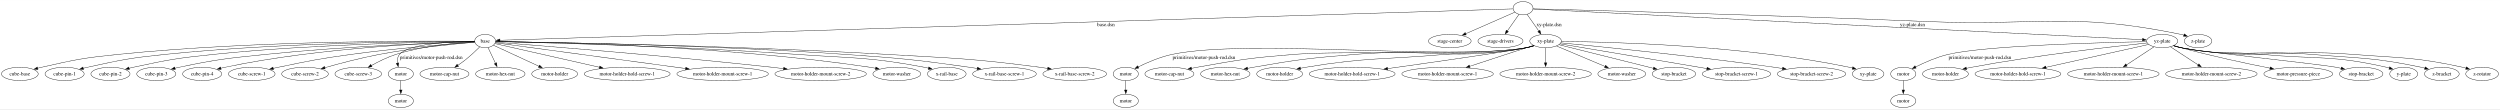
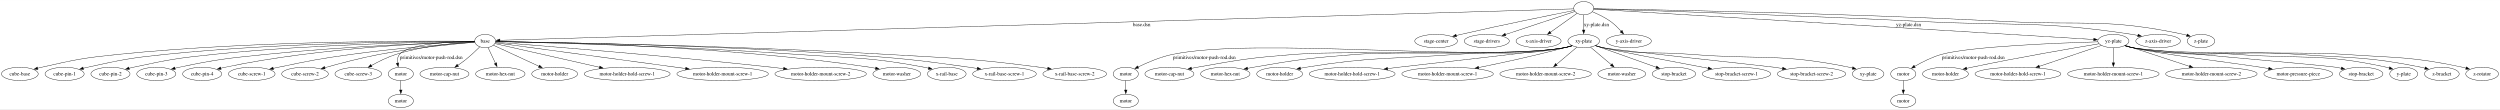
<svg xmlns="http://www.w3.org/2000/svg" width="6759pt" height="295pt" viewBox="0.00 0.00 6758.92 294.60">
  <g id="graph0" class="graph" transform="scale(1 1) rotate(0) translate(4 290.6)">
    <polygon fill="white" stroke="none" points="-4,4 -4,-290.6 6754.92,-290.6 6754.92,4 -4,4" />
    <g id="node1" class="node">
-       <ellipse fill="none" stroke="black" cx="4113.64" cy="-268.6" rx="27" ry="18" />
+       <ellipse fill="none" stroke="black" cx="4277.64" cy="-268.6" rx="27" ry="18" />
    </g>
    <g id="node2" class="node">
      <ellipse fill="none" stroke="black" cx="1307.64" cy="-179.8" rx="28.2" ry="18" />
      <text text-anchor="middle" x="1307.64" y="-175.6" font-family="Times,serif" font-size="14.00">base</text>
    </g>
    <g id="edge1" class="edge">
-       <path fill="none" stroke="black" d="M4086.32,-266.75C3818.69,-258.48 1668.13,-191.95 1347.55,-182.03" />
-       <polygon fill="black" stroke="black" points="1347.72,-178.54 1337.61,-181.73 1347.5,-185.53 1347.72,-178.54" />
-       <text text-anchor="middle" x="2985.88" y="-220" font-family="Times,serif" font-size="14.00">base.dsn</text>
+       <path fill="none" stroke="black" d="M4250.6,-266.81C3975,-258.76 1678.93,-191.65 1347.46,-181.96" />
+       <polygon fill="black" stroke="black" points="1347.69,-178.47 1337.59,-181.68 1347.48,-185.47 1347.69,-178.47" />
+       <text text-anchor="middle" x="3082.57" y="-220" font-family="Times,serif" font-size="14.00">base.dsn</text>
    </g>
    <g id="node23" class="node">
-       <ellipse fill="none" stroke="black" cx="3915.64" cy="-179.8" rx="57.68" ry="18" />
-       <text text-anchor="middle" x="3915.64" y="-175.6" font-family="Times,serif" font-size="14.00">stage-center</text>
+       <ellipse fill="none" stroke="black" cx="3878.64" cy="-179.8" rx="57.68" ry="18" />
+       <text text-anchor="middle" x="3878.64" y="-175.6" font-family="Times,serif" font-size="14.00">stage-center</text>
    </g>
    <g id="edge2" class="edge">
-       <path fill="none" stroke="black" d="M4091.31,-257.81C4059.19,-243.73 3999.32,-217.48 3958.49,-199.58" />
-       <polygon fill="black" stroke="black" points="3959.98,-196.42 3949.42,-195.61 3957.17,-202.83 3959.98,-196.42" />
+       <path fill="none" stroke="black" d="M4251.73,-262.53C4195.72,-251.49 4059.25,-224.14 3945.64,-197.8 3941.42,-196.82 3937.06,-195.78 3932.68,-194.72" />
+       <polygon fill="black" stroke="black" points="3933.84,-191.4 3923.3,-192.4 3932.17,-198.19 3933.84,-191.4" />
    </g>
    <g id="node24" class="node">
-       <ellipse fill="none" stroke="black" cx="4052.64" cy="-179.8" rx="60.91" ry="18" />
-       <text text-anchor="middle" x="4052.64" y="-175.6" font-family="Times,serif" font-size="14.00">stage-drivers</text>
+       <ellipse fill="none" stroke="black" cx="4015.64" cy="-179.8" rx="60.91" ry="18" />
+       <text text-anchor="middle" x="4015.64" y="-175.6" font-family="Times,serif" font-size="14.00">stage-drivers</text>
    </g>
    <g id="edge3" class="edge">
-       <path fill="none" stroke="black" d="M4102.74,-252.08C4093.91,-239.52 4081.28,-221.56 4070.92,-206.81" />
-       <polygon fill="black" stroke="black" points="4073.98,-205.07 4065.36,-198.9 4068.25,-209.1 4073.98,-205.07" />
+       <path fill="none" stroke="black" d="M4253.93,-259.74C4211.65,-245.74 4122.41,-216.17 4065.94,-197.46" />
+       <polygon fill="black" stroke="black" points="4067.14,-194.17 4056.54,-194.35 4064.93,-200.82 4067.14,-194.17" />
    </g>
    <g id="node25" class="node">
-       <ellipse fill="none" stroke="black" cx="4174.64" cy="-179.8" rx="42.68" ry="18" />
-       <text text-anchor="middle" x="4174.64" y="-175.6" font-family="Times,serif" font-size="14.00">xy-plate</text>
+       <ellipse fill="none" stroke="black" cx="4155.64" cy="-179.8" rx="60.91" ry="18" />
+       <text text-anchor="middle" x="4155.64" y="-175.6" font-family="Times,serif" font-size="14.00">x-axis-driver</text>
    </g>
    <g id="edge4" class="edge">
-       <path fill="none" stroke="black" d="M4124.55,-252.08C4133.43,-239.44 4146.16,-221.33 4156.56,-206.53" />
-       <polygon fill="black" stroke="black" points="4159.24,-208.8 4162.13,-198.6 4153.52,-204.77 4159.24,-208.8" />
-       <text text-anchor="middle" x="4184.01" y="-220" font-family="Times,serif" font-size="14.00">xy-plate.dsn</text>
-     </g>
-     <g id="node39" class="node">
-       <ellipse fill="none" stroke="black" cx="5841.64" cy="-179.8" rx="42.13" ry="18" />
-       <text text-anchor="middle" x="5841.64" y="-175.6" font-family="Times,serif" font-size="14.00">yz-plate</text>
+       <path fill="none" stroke="black" d="M4259.64,-254.79C4240.73,-241.34 4210.61,-219.91 4187.64,-203.57" />
+       <polygon fill="black" stroke="black" points="4189.7,-200.74 4179.52,-197.79 4185.64,-206.44 4189.7,-200.74" />
+     </g>
+     <g id="node26" class="node">
+       <ellipse fill="none" stroke="black" cx="4277.64" cy="-179.8" rx="42.68" ry="18" />
+       <text text-anchor="middle" x="4277.64" y="-175.6" font-family="Times,serif" font-size="14.00">xy-plate</text>
    </g>
    <g id="edge5" class="edge">
-       <path fill="none" stroke="black" d="M4140.78,-266.24C4335.72,-256.44 5522.29,-196.84 5788.61,-183.46" />
-       <polygon fill="black" stroke="black" points="5788.55,-186.97 5798.36,-182.97 5788.2,-179.98 5788.55,-186.97" />
-       <text text-anchor="middle" x="5166.43" y="-220" font-family="Times,serif" font-size="14.00">yz-plate.dsn</text>
-     </g>
-     <g id="node51" class="node">
-       <ellipse fill="none" stroke="black" cx="5938.64" cy="-179.8" rx="37.31" ry="18" />
-       <text text-anchor="middle" x="5938.64" y="-175.6" font-family="Times,serif" font-size="14.00">z-plate</text>
+       <path fill="none" stroke="black" d="M4277.64,-250.45C4277.64,-238.76 4277.64,-222.99 4277.64,-209.42" />
+       <polygon fill="black" stroke="black" points="4281.14,-209.72 4277.64,-199.72 4274.14,-209.72 4281.14,-209.72" />
+       <text text-anchor="middle" x="4312.05" y="-220" font-family="Times,serif" font-size="14.00">xy-plate.dsn</text>
+     </g>
+     <g id="node40" class="node">
+       <ellipse fill="none" stroke="black" cx="4399.64" cy="-179.8" rx="60.91" ry="18" />
+       <text text-anchor="middle" x="4399.64" y="-175.6" font-family="Times,serif" font-size="14.00">y-axis-driver</text>
    </g>
    <g id="edge6" class="edge">
-       <path fill="none" stroke="black" d="M4140.64,-266.92C4263.31,-263.78 4780.51,-250.13 5204.64,-232.6 5510.55,-219.96 5592.71,-259.31 5892.64,-197.8 5895.24,-197.27 5897.9,-196.61 5900.55,-195.87" />
-       <polygon fill="black" stroke="black" points="5901.4,-199.27 5909.87,-192.9 5899.28,-192.6 5901.4,-199.27" />
+       <path fill="none" stroke="black" d="M4300.87,-259.03C4315.85,-252.9 4335.31,-243.78 4350.64,-232.6 4360.84,-225.16 4370.69,-215.43 4378.85,-206.41" />
+       <polygon fill="black" stroke="black" points="4381.48,-208.72 4385.41,-198.88 4376.2,-204.12 4381.48,-208.72" />
+     </g>
+     <g id="node41" class="node">
+       <ellipse fill="none" stroke="black" cx="5709.64" cy="-179.8" rx="42.13" ry="18" />
+       <text text-anchor="middle" x="5709.64" y="-175.6" font-family="Times,serif" font-size="14.00">yz-plate</text>
+     </g>
+     <g id="edge7" class="edge">
+       <path fill="none" stroke="black" d="M4304.65,-265.96C4476.91,-255.52 5422.14,-198.23 5656.87,-184" />
+       <polygon fill="black" stroke="black" points="5656.86,-187.51 5666.63,-183.41 5656.44,-180.52 5656.86,-187.51" />
+       <text text-anchor="middle" x="5155.92" y="-220" font-family="Times,serif" font-size="14.00">yz-plate.dsn</text>
+     </g>
+     <g id="node53" class="node">
+       <ellipse fill="none" stroke="black" cx="5830.64" cy="-179.8" rx="60.37" ry="18" />
+       <text text-anchor="middle" x="5830.64" y="-175.6" font-family="Times,serif" font-size="14.00">z-axis-driver</text>
+     </g>
+     <g id="edge8" class="edge">
+       <path fill="none" stroke="black" d="M4305,-266.79C4415.9,-263.44 4842.77,-250.07 5193.64,-232.6 5445.8,-220.05 5510.99,-235.47 5760.64,-197.8 5765.65,-197.04 5770.82,-196.1 5775.98,-195.05" />
+       <polygon fill="black" stroke="black" points="5776.68,-198.48 5785.71,-192.94 5775.19,-191.64 5776.68,-198.48" />
+     </g>
+     <g id="node54" class="node">
+       <ellipse fill="none" stroke="black" cx="5946.64" cy="-179.8" rx="37.31" ry="18" />
+       <text text-anchor="middle" x="5946.64" y="-175.6" font-family="Times,serif" font-size="14.00">z-plate</text>
+     </g>
+     <g id="edge9" class="edge">
+       <path fill="none" stroke="black" d="M4304.66,-267.19C4430.87,-265.19 4975.04,-255.6 5420.64,-232.6 5633.81,-221.6 5690.87,-242.25 5899.64,-197.8 5902.46,-197.2 5905.34,-196.47 5908.22,-195.65" />
+       <polygon fill="black" stroke="black" points="5909.27,-198.99 5917.73,-192.62 5907.14,-192.32 5909.27,-198.99" />
    </g>
    <g id="node3" class="node">
      <ellipse fill="none" stroke="black" cx="49.64" cy="-91" rx="49.64" ry="18" />
      <text text-anchor="middle" x="49.64" y="-86.8" font-family="Times,serif" font-size="14.00">cube-base</text>
    </g>
-     <g id="edge7" class="edge">
+     <g id="edge10" class="edge">
      <path fill="none" stroke="black" d="M1279.14,-179.16C1160.64,-180.37 695.41,-182.25 315.64,-143.8 222.82,-134.4 199.61,-129.68 108.64,-109 105.05,-108.18 101.36,-107.28 97.66,-106.33" />
      <polygon fill="black" stroke="black" points="98.64,-102.96 88.07,-103.74 96.82,-109.72 98.64,-102.96" />
    </g>
    <g id="node4" class="node">
      <ellipse fill="none" stroke="black" cx="170.64" cy="-91" rx="52.87" ry="18" />
      <text text-anchor="middle" x="170.64" y="-86.8" font-family="Times,serif" font-size="14.00">cube-pin-1</text>
    </g>
-     <g id="edge8" class="edge">
+     <g id="edge11" class="edge">
      <path fill="none" stroke="black" d="M1279.18,-178.93C1170.32,-179.13 770.07,-177.42 442.64,-143.8 348.53,-134.14 325.05,-129.27 232.64,-109 228.82,-108.16 224.88,-107.23 220.93,-106.26" />
      <polygon fill="black" stroke="black" points="221.87,-102.89 211.31,-103.78 220.13,-109.66 221.87,-102.89" />
    </g>
    <g id="node5" class="node">
      <ellipse fill="none" stroke="black" cx="294.64" cy="-91" rx="52.87" ry="18" />
      <text text-anchor="middle" x="294.64" y="-86.8" font-family="Times,serif" font-size="14.00">cube-pin-2</text>
    </g>
-     <g id="edge9" class="edge">
+     <g id="edge12" class="edge">
      <path fill="none" stroke="black" d="M1279.22,-178.58C1181.07,-177.59 847.42,-172.19 573.64,-143.8 476.48,-133.72 452.1,-129.68 356.64,-109 352.82,-108.17 348.88,-107.25 344.92,-106.28" />
      <polygon fill="black" stroke="black" points="345.86,-102.91 335.31,-103.81 344.12,-109.69 345.86,-102.91" />
    </g>
    <g id="node6" class="node">
      <ellipse fill="none" stroke="black" cx="418.64" cy="-91" rx="52.87" ry="18" />
      <text text-anchor="middle" x="418.64" y="-86.8" font-family="Times,serif" font-size="14.00">cube-pin-3</text>
    </g>
-     <g id="edge10" class="edge">
+     <g id="edge13" class="edge">
      <path fill="none" stroke="black" d="M1279.18,-178.02C1193.58,-175.46 931.09,-166.24 714.64,-143.8 610.06,-132.96 583.53,-130.67 480.64,-109 476.81,-108.19 472.87,-107.29 468.91,-106.33" />
      <polygon fill="black" stroke="black" points="469.85,-102.95 459.29,-103.88 468.12,-109.74 469.85,-102.95" />
    </g>
    <g id="node7" class="node">
      <ellipse fill="none" stroke="black" cx="542.64" cy="-91" rx="52.87" ry="18" />
      <text text-anchor="middle" x="542.64" y="-86.8" font-family="Times,serif" font-size="14.00">cube-pin-4</text>
    </g>
-     <g id="edge11" class="edge">
+     <g id="edge14" class="edge">
      <path fill="none" stroke="black" d="M1279.17,-178.2C1183.13,-175.7 862.64,-163.52 604.64,-109 600.81,-108.19 596.87,-107.28 592.91,-106.32" />
      <polygon fill="black" stroke="black" points="593.85,-102.95 583.29,-103.87 592.12,-109.73 593.85,-102.95" />
    </g>
    <g id="node8" class="node">
      <ellipse fill="none" stroke="black" cx="676.64" cy="-91" rx="63.05" ry="18" />
      <text text-anchor="middle" x="676.64" y="-86.8" font-family="Times,serif" font-size="14.00">cube-screw-1</text>
    </g>
-     <g id="edge12" class="edge">
+     <g id="edge15" class="edge">
      <path fill="none" stroke="black" d="M1279.39,-176.83C1218.32,-172.4 1069.51,-160.7 945.64,-143.8 857.55,-131.78 835.72,-126.96 748.64,-109 744.04,-108.05 739.29,-107.03 734.52,-105.97" />
      <polygon fill="black" stroke="black" points="735.42,-102.58 724.89,-103.79 733.87,-109.41 735.42,-102.58" />
    </g>
    <g id="node9" class="node">
      <ellipse fill="none" stroke="black" cx="820.64" cy="-91" rx="63.05" ry="18" />
      <text text-anchor="middle" x="820.64" y="-86.8" font-family="Times,serif" font-size="14.00">cube-screw-2</text>
    </g>
-     <g id="edge13" class="edge">
+     <g id="edge16" class="edge">
      <path fill="none" stroke="black" d="M1279.44,-176.58C1227.93,-172.25 1115.27,-161.52 1021.64,-143.8 970.99,-134.22 914.18,-119.17 873.92,-107.76" />
      <polygon fill="black" stroke="black" points="875.05,-104.44 864.47,-105.06 873.13,-111.17 875.05,-104.44" />
    </g>
    <g id="node10" class="node">
      <ellipse fill="none" stroke="black" cx="964.64" cy="-91" rx="63.05" ry="18" />
      <text text-anchor="middle" x="964.64" y="-86.8" font-family="Times,serif" font-size="14.00">cube-screw-3</text>
    </g>
-     <g id="edge14" class="edge">
+     <g id="edge17" class="edge">
      <path fill="none" stroke="black" d="M1279.14,-177.65C1233.35,-175.15 1141,-167.38 1066.64,-143.8 1043.37,-136.42 1018.93,-124.19 999.81,-113.46" />
      <polygon fill="black" stroke="black" points="1001.79,-110.56 991.37,-108.61 998.3,-116.63 1001.79,-110.56" />
    </g>
    <g id="node11" class="node">
      <ellipse fill="none" stroke="black" cx="1079.64" cy="-91" rx="34.1" ry="18" />
      <text text-anchor="middle" x="1079.64" y="-86.8" font-family="Times,serif" font-size="14.00">motor</text>
    </g>
-     <g id="edge15" class="edge">
+     <g id="edge18" class="edge">
      <path fill="none" stroke="black" d="M1279.31,-178.91C1223.4,-178.45 1102.06,-173.92 1076.15,-143.8 1070.58,-137.32 1069.61,-128.52 1070.61,-120.02" />
      <polygon fill="black" stroke="black" points="1074.01,-120.85 1072.62,-110.34 1067.16,-119.42 1074.01,-120.85" />
      <text text-anchor="middle" x="1161.9" y="-131.2" font-family="Times,serif" font-size="14.00">primitives/motor-push-rod.dsn</text>
    </g>
    <g id="node12" class="node">
      <ellipse fill="none" stroke="black" cx="1197.64" cy="-91" rx="66.28" ry="18" />
      <text text-anchor="middle" x="1197.64" y="-86.8" font-family="Times,serif" font-size="14.00">motor-cap-nut</text>
    </g>
-     <g id="edge16" class="edge">
+     <g id="edge19" class="edge">
      <path fill="none" stroke="black" d="M1293.05,-164C1282.09,-153.22 1266.49,-138.54 1251.64,-127 1245.97,-122.59 1239.74,-118.19 1233.59,-114.07" />
      <polygon fill="black" stroke="black" points="1235.64,-111.22 1225.35,-108.69 1231.81,-117.09 1235.64,-111.22" />
    </g>
    <g id="node13" class="node">
      <ellipse fill="none" stroke="black" cx="1348.64" cy="-91" rx="66.82" ry="18" />
      <text text-anchor="middle" x="1348.64" y="-86.8" font-family="Times,serif" font-size="14.00">motor-hex-nut</text>
    </g>
-     <g id="edge17" class="edge">
+     <g id="edge20" class="edge">
      <path fill="none" stroke="black" d="M1315.55,-162.06C1321.26,-149.97 1329.1,-133.37 1335.71,-119.37" />
      <polygon fill="black" stroke="black" points="1338.73,-121.18 1339.83,-110.65 1332.4,-118.19 1338.73,-121.18" />
    </g>
    <g id="node14" class="node">
      <ellipse fill="none" stroke="black" cx="1495.64" cy="-91" rx="61.99" ry="18" />
      <text text-anchor="middle" x="1495.64" y="-86.8" font-family="Times,serif" font-size="14.00">motor-holder</text>
    </g>
-     <g id="edge18" class="edge">
+     <g id="edge21" class="edge">
      <path fill="none" stroke="black" d="M1329.95,-168.5C1360.26,-154.5 1415.08,-129.2 1453.32,-111.54" />
      <polygon fill="black" stroke="black" points="1454.65,-114.78 1462.26,-107.41 1451.72,-108.42 1454.65,-114.78" />
    </g>
    <g id="node15" class="node">
      <ellipse fill="none" stroke="black" cx="1691.64" cy="-91" rx="116.15" ry="18" />
      <text text-anchor="middle" x="1691.64" y="-86.8" font-family="Times,serif" font-size="14.00">motor-holder-hold-screw-1</text>
    </g>
-     <g id="edge19" class="edge">
+     <g id="edge22" class="edge">
      <path fill="none" stroke="black" d="M1334.03,-172.83C1391.58,-159.83 1530.12,-128.51 1616.89,-108.9" />
      <polygon fill="black" stroke="black" points="1617.54,-112.34 1626.52,-106.72 1615.99,-105.51 1617.54,-112.34" />
    </g>
    <g id="node16" class="node">
      <ellipse fill="none" stroke="black" cx="1949.64" cy="-91" rx="123.67" ry="18" />
      <text text-anchor="middle" x="1949.64" y="-86.8" font-family="Times,serif" font-size="14.00">motor-holder-mount-screw-1</text>
    </g>
-     <g id="edge20" class="edge">
+     <g id="edge23" class="edge">
      <path fill="none" stroke="black" d="M1335.23,-175.07C1423.15,-163.18 1699.79,-125.78 1850.09,-105.46" />
      <polygon fill="black" stroke="black" points="1850.19,-108.98 1859.63,-104.17 1849.25,-102.04 1850.19,-108.98" />
    </g>
    <g id="node17" class="node">
      <ellipse fill="none" stroke="black" cx="2214.64" cy="-91" rx="123.67" ry="18" />
      <text text-anchor="middle" x="2214.64" y="-86.8" font-family="Times,serif" font-size="14.00">motor-holder-mount-screw-2</text>
    </g>
-     <g id="edge21" class="edge">
+     <g id="edge24" class="edge">
      <path fill="none" stroke="black" d="M1335.83,-176.65C1437,-168.87 1791.23,-140.88 2082.64,-109 2093.04,-107.86 2103.89,-106.6 2114.7,-105.28" />
      <polygon fill="black" stroke="black" points="2114.94,-108.78 2124.44,-104.08 2114.09,-101.83 2114.94,-108.78" />
    </g>
    <g id="node18" class="node">
      <ellipse fill="none" stroke="black" cx="2420.64" cy="-91" rx="64.67" ry="18" />
      <text text-anchor="middle" x="2420.64" y="-86.8" font-family="Times,serif" font-size="14.00">motor-washer</text>
    </g>
-     <g id="edge22" class="edge">
+     <g id="edge25" class="edge">
      <path fill="none" stroke="black" d="M1335.95,-178.58C1457.79,-177.27 1949.4,-168.38 2347.64,-109 2352.84,-108.23 2358.21,-107.27 2363.58,-106.22" />
      <polygon fill="black" stroke="black" points="2363.96,-109.71 2373.03,-104.24 2362.53,-102.86 2363.96,-109.71" />
    </g>
    <g id="node20" class="node">
      <ellipse fill="none" stroke="black" cx="2555.64" cy="-91" rx="52.32" ry="18" />
      <text text-anchor="middle" x="2555.64" y="-86.8" font-family="Times,serif" font-size="14.00">x-rail-base</text>
    </g>
-     <g id="edge23" class="edge">
+     <g id="edge26" class="edge">
      <path fill="none" stroke="black" d="M1336.02,-178.23C1442.83,-175.94 1830.77,-166.49 2149.64,-143.8 2303.36,-132.86 2343.19,-137.52 2494.64,-109 2498.48,-108.28 2502.44,-107.42 2506.4,-106.5" />
      <polygon fill="black" stroke="black" points="2507.16,-109.91 2516.01,-104.08 2505.46,-103.12 2507.16,-109.91" />
    </g>
    <g id="node21" class="node">
      <ellipse fill="none" stroke="black" cx="2711.64" cy="-91" rx="86.1" ry="18" />
      <text text-anchor="middle" x="2711.64" y="-86.8" font-family="Times,serif" font-size="14.00">x-rail-base-screw-1</text>
    </g>
-     <g id="edge24" class="edge">
+     <g id="edge27" class="edge">
      <path fill="none" stroke="black" d="M1335.91,-178.47C1452.43,-176.98 1906.94,-169.72 2279.64,-143.8 2429.85,-133.35 2467.54,-130.01 2616.64,-109 2623.61,-108.02 2630.85,-106.9 2638.08,-105.72" />
      <polygon fill="black" stroke="black" points="2638.63,-109.18 2647.91,-104.07 2637.47,-102.27 2638.63,-109.18" />
    </g>
    <g id="node22" class="node">
      <ellipse fill="none" stroke="black" cx="2901.64" cy="-91" rx="86.1" ry="18" />
      <text text-anchor="middle" x="2901.64" y="-86.8" font-family="Times,serif" font-size="14.00">x-rail-base-screw-2</text>
    </g>
-     <g id="edge25" class="edge">
+     <g id="edge28" class="edge">
      <path fill="none" stroke="black" d="M1336.16,-178.42C1461.17,-176.64 1973.07,-168.19 2392.64,-143.8 2576.98,-133.09 2623.56,-133.02 2806.64,-109 2813.81,-108.06 2821.26,-106.95 2828.7,-105.76" />
      <polygon fill="black" stroke="black" points="2829.15,-109.24 2838.44,-104.15 2828.01,-102.33 2829.15,-109.24" />
    </g>
    <g id="node19" class="node">
      <ellipse fill="none" stroke="black" cx="1079.64" cy="-18" rx="34.1" ry="18" />
      <text text-anchor="middle" x="1079.64" y="-13.8" font-family="Times,serif" font-size="14.00">motor</text>
    </g>
-     <g id="edge26" class="edge">
+     <g id="edge29" class="edge">
      <path fill="none" stroke="black" d="M1079.64,-72.81C1079.64,-65.23 1079.64,-56.1 1079.64,-47.54" />
      <polygon fill="black" stroke="black" points="1083.14,-47.54 1079.64,-37.54 1076.14,-47.54 1083.14,-47.54" />
    </g>
-     <g id="node26" class="node">
+     <g id="node27" class="node">
      <ellipse fill="none" stroke="black" cx="3039.64" cy="-91" rx="34.1" ry="18" />
      <text text-anchor="middle" x="3039.64" y="-86.8" font-family="Times,serif" font-size="14.00">motor</text>
    </g>
-     <g id="edge27" class="edge">
-       <path fill="none" stroke="black" d="M4143.67,-167.02C4136.84,-164.89 4129.57,-162.97 4122.64,-161.8 3912.8,-126.34 3373.51,-187.14 3165.15,-143.8 3132.59,-137.02 3097.78,-121.98 3073.11,-109.84" />
-       <polygon fill="black" stroke="black" points="3074.72,-106.73 3064.21,-105.36 3071.57,-112.98 3074.72,-106.73" />
-       <text text-anchor="middle" x="3250.9" y="-131.2" font-family="Times,serif" font-size="14.00">primitives/motor-push-rod.dsn</text>
-     </g>
-     <g id="node27" class="node">
+     <g id="edge30" class="edge">
+       <path fill="none" stroke="black" d="M4246.67,-167.01C4239.84,-164.88 4232.57,-162.96 4225.64,-161.8 3993.42,-122.78 3396.8,-191.23 3166.15,-143.8 3133,-136.98 3097.52,-121.68 3072.59,-109.47" />
+       <polygon fill="black" stroke="black" points="3074.46,-106.49 3063.95,-105.13 3071.32,-112.75 3074.46,-106.49" />
+       <text text-anchor="middle" x="3251.9" y="-131.2" font-family="Times,serif" font-size="14.00">primitives/motor-push-rod.dsn</text>
+     </g>
+     <g id="node28" class="node">
      <ellipse fill="none" stroke="black" cx="3157.64" cy="-91" rx="66.28" ry="18" />
      <text text-anchor="middle" x="3157.64" y="-86.8" font-family="Times,serif" font-size="14.00">motor-cap-nut</text>
    </g>
-     <g id="edge28" class="edge">
-       <path fill="none" stroke="black" d="M4143.66,-167.07C4136.83,-164.93 4129.57,-163.01 4122.64,-161.8 3985.1,-137.86 3633.8,-155.01 3494.64,-143.8 3377.55,-134.37 3348.26,-129.74 3232.64,-109 3227.49,-108.08 3222.16,-107.04 3216.82,-105.94" />
-       <polygon fill="black" stroke="black" points="3217.91,-102.59 3207.4,-103.94 3216.46,-109.44 3217.91,-102.59" />
-     </g>
-     <g id="node28" class="node">
+     <g id="edge31" class="edge">
+       <path fill="none" stroke="black" d="M4246.67,-167.05C4239.83,-164.91 4232.57,-162.99 4225.64,-161.8 4065.72,-134.3 3657.42,-156.46 3495.64,-143.8 3378.09,-134.6 3348.7,-129.79 3232.64,-109 3227.49,-108.08 3222.16,-107.04 3216.82,-105.94" />
+       <polygon fill="black" stroke="black" points="3217.91,-102.6 3207.4,-103.94 3216.46,-109.44 3217.91,-102.6" />
+     </g>
+     <g id="node29" class="node">
      <ellipse fill="none" stroke="black" cx="3308.64" cy="-91" rx="66.82" ry="18" />
      <text text-anchor="middle" x="3308.64" y="-86.8" font-family="Times,serif" font-size="14.00">motor-hex-nut</text>
    </g>
-     <g id="edge29" class="edge">
-       <path fill="none" stroke="black" d="M4143.65,-167.12C4136.82,-164.98 4129.56,-163.04 4122.64,-161.8 3919.94,-125.46 3864.88,-160.74 3659.64,-143.8 3536.86,-133.66 3506,-130.2 3384.64,-109 3379.42,-108.09 3374.02,-107.06 3368.61,-105.96" />
-       <polygon fill="black" stroke="black" points="3369.55,-102.59 3359.05,-103.96 3368.12,-109.44 3369.55,-102.59" />
-     </g>
-     <g id="node29" class="node">
+     <g id="edge32" class="edge">
+       <path fill="none" stroke="black" d="M4246.66,-167.08C4239.83,-164.95 4232.56,-163.02 4225.64,-161.8 4102.36,-140.13 3787.43,-153.58 3662.64,-143.8 3538.5,-134.07 3507.32,-130.35 3384.64,-109 3379.42,-108.09 3374.02,-107.06 3368.61,-105.97" />
+       <polygon fill="black" stroke="black" points="3369.55,-102.59 3359.04,-103.97 3368.12,-109.44 3369.55,-102.59" />
+     </g>
+     <g id="node30" class="node">
      <ellipse fill="none" stroke="black" cx="3455.64" cy="-91" rx="61.99" ry="18" />
      <text text-anchor="middle" x="3455.64" y="-86.8" font-family="Times,serif" font-size="14.00">motor-holder</text>
    </g>
-     <g id="edge30" class="edge">
-       <path fill="none" stroke="black" d="M4143.33,-167.26C4136.59,-165.14 4129.44,-163.17 4122.64,-161.8 4026.91,-142.49 4000.93,-152.29 3903.64,-143.8 3736.01,-129.17 3692.66,-136.39 3526.64,-109 3521.72,-108.19 3516.64,-107.23 3511.57,-106.18" />
-       <polygon fill="black" stroke="black" points="3512.51,-102.8 3501.99,-104.09 3511.02,-109.64 3512.51,-102.8" />
-     </g>
-     <g id="node30" class="node">
+     <g id="edge33" class="edge">
+       <path fill="none" stroke="black" d="M4246.35,-167.15C4239.61,-165.04 4232.45,-163.1 4225.64,-161.8 4098.36,-137.47 4063.87,-153.31 3934.64,-143.8 3753.14,-130.45 3706.31,-138 3526.64,-109 3521.72,-108.21 3516.64,-107.25 3511.56,-106.21" />
+       <polygon fill="black" stroke="black" points="3512.5,-102.84 3501.99,-104.14 3511.02,-109.68 3512.5,-102.84" />
+     </g>
+     <g id="node31" class="node">
      <ellipse fill="none" stroke="black" cx="3651.64" cy="-91" rx="116.15" ry="18" />
      <text text-anchor="middle" x="3651.64" y="-86.8" font-family="Times,serif" font-size="14.00">motor-holder-hold-screw-1</text>
    </g>
-     <g id="edge31" class="edge">
-       <path fill="none" stroke="black" d="M4142.7,-167.42C4136.13,-165.34 4129.2,-163.35 4122.64,-161.8 4086.93,-153.38 3874.27,-123.08 3747.23,-105.28" />
-       <polygon fill="black" stroke="black" points="3747.86,-101.84 3737.47,-103.92 3746.89,-108.77 3747.86,-101.84" />
-     </g>
-     <g id="node31" class="node">
+     <g id="edge34" class="edge">
+       <path fill="none" stroke="black" d="M4246.02,-167.35C4239.35,-165.26 4232.32,-163.27 4225.64,-161.8 4201.11,-156.4 3801.56,-112.16 3776.64,-109 3767.09,-107.79 3757.13,-106.49 3747.19,-105.18" />
+       <polygon fill="black" stroke="black" points="3747.87,-101.74 3737.5,-103.88 3746.95,-108.67 3747.87,-101.74" />
+     </g>
+     <g id="node32" class="node">
      <ellipse fill="none" stroke="black" cx="3909.64" cy="-91" rx="123.67" ry="18" />
      <text text-anchor="middle" x="3909.64" y="-86.8" font-family="Times,serif" font-size="14.00">motor-holder-mount-screw-1</text>
    </g>
-     <g id="edge32" class="edge">
-       <path fill="none" stroke="black" d="M4141.61,-167.98C4098.52,-153.87 4022.34,-128.91 3969.08,-111.47" />
-       <polygon fill="black" stroke="black" points="3970.45,-108.23 3959.85,-108.45 3968.27,-114.89 3970.45,-108.23" />
-     </g>
-     <g id="node32" class="node">
+     <g id="edge35" class="edge">
+       <path fill="none" stroke="black" d="M4245.34,-167.69C4238.85,-165.62 4232.05,-163.55 4225.64,-161.8 4147.67,-140.5 4057.54,-121.1 3993.54,-108.18" />
+       <polygon fill="black" stroke="black" points="3994.28,-104.76 3983.79,-106.23 3992.9,-111.63 3994.28,-104.76" />
+     </g>
+     <g id="node33" class="node">
      <ellipse fill="none" stroke="black" cx="4174.64" cy="-91" rx="123.67" ry="18" />
      <text text-anchor="middle" x="4174.64" y="-86.8" font-family="Times,serif" font-size="14.00">motor-holder-mount-screw-2</text>
    </g>
-     <g id="edge33" class="edge">
-       <path fill="none" stroke="black" d="M4174.64,-161.65C4174.64,-149.96 4174.64,-134.19 4174.64,-120.62" />
-       <polygon fill="black" stroke="black" points="4178.14,-120.92 4174.64,-110.92 4171.14,-120.92 4178.14,-120.92" />
-     </g>
-     <g id="node33" class="node">
+     <g id="edge36" class="edge">
+       <path fill="none" stroke="black" d="M4259.23,-163.28C4243.71,-150.21 4221.25,-131.28 4203.37,-116.21" />
+       <polygon fill="black" stroke="black" points="4206.07,-113.91 4196.17,-110.14 4201.56,-119.26 4206.07,-113.91" />
+     </g>
+     <g id="node34" class="node">
      <ellipse fill="none" stroke="black" cx="4380.64" cy="-91" rx="64.67" ry="18" />
      <text text-anchor="middle" x="4380.64" y="-86.8" font-family="Times,serif" font-size="14.00">motor-washer</text>
    </g>
-     <g id="edge34" class="edge">
-       <path fill="none" stroke="black" d="M4204.16,-166.36C4238.5,-151.89 4295.58,-127.84 4335.5,-111.02" />
-       <polygon fill="black" stroke="black" points="4336.77,-114.28 4344.63,-107.17 4334.05,-107.83 4336.77,-114.28" />
-     </g>
-     <g id="node35" class="node">
+     <g id="edge37" class="edge">
+       <path fill="none" stroke="black" d="M4296.06,-163.28C4311.77,-150.04 4334.61,-130.79 4352.6,-115.63" />
+       <polygon fill="black" stroke="black" points="4354.43,-118.66 4359.83,-109.54 4349.92,-113.31 4354.43,-118.66" />
+     </g>
+     <g id="node36" class="node">
      <ellipse fill="none" stroke="black" cx="4521.64" cy="-91" rx="58.76" ry="18" />
      <text text-anchor="middle" x="4521.64" y="-86.8" font-family="Times,serif" font-size="14.00">stop-bracket</text>
    </g>
-     <g id="edge35" class="edge">
-       <path fill="none" stroke="black" d="M4210.9,-169.81C4264.29,-156.57 4367.19,-131 4454.64,-109 4458.42,-108.05 4462.32,-107.07 4466.25,-106.07" />
-       <polygon fill="black" stroke="black" points="4467.01,-109.49 4475.85,-103.64 4465.3,-102.7 4467.01,-109.49" />
-     </g>
-     <g id="node36" class="node">
+     <g id="edge38" class="edge">
+       <path fill="none" stroke="black" d="M4309.54,-167.45C4351.45,-152.54 4425.42,-126.23 4473.99,-108.95" />
+       <polygon fill="black" stroke="black" points="4474.87,-112.35 4483.12,-105.7 4472.52,-105.76 4474.87,-112.35" />
+     </g>
+     <g id="node37" class="node">
      <ellipse fill="none" stroke="black" cx="4690.64" cy="-91" rx="92.55" ry="18" />
      <text text-anchor="middle" x="4690.64" y="-86.8" font-family="Times,serif" font-size="14.00">stop-bracket-screw-1</text>
    </g>
-     <g id="edge36" class="edge">
-       <path fill="none" stroke="black" d="M4213.83,-172.21C4287.46,-159.83 4451.49,-132.24 4589.64,-109 4596.55,-107.84 4603.71,-106.63 4610.91,-105.42" />
-       <polygon fill="black" stroke="black" points="4611.41,-108.89 4620.69,-103.77 4610.25,-101.98 4611.41,-108.89" />
-     </g>
-     <g id="node37" class="node">
+     <g id="edge39" class="edge">
+       <path fill="none" stroke="black" d="M4309.91,-167.56C4316.4,-165.49 4323.2,-163.47 4329.64,-161.8 4356.76,-154.77 4516.44,-124.56 4614.13,-106.27" />
+       <polygon fill="black" stroke="black" points="4614.75,-109.71 4623.94,-104.43 4613.47,-102.83 4614.75,-109.71" />
+     </g>
+     <g id="node38" class="node">
      <ellipse fill="none" stroke="black" cx="4893.64" cy="-91" rx="92.55" ry="18" />
      <text text-anchor="middle" x="4893.64" y="-86.8" font-family="Times,serif" font-size="14.00">stop-bracket-screw-2</text>
    </g>
-     <g id="edge37" class="edge">
-       <path fill="none" stroke="black" d="M4215.96,-174.92C4315.46,-165.39 4576.12,-139.43 4792.64,-109 4800.03,-107.96 4807.72,-106.81 4815.4,-105.6" />
-       <polygon fill="black" stroke="black" points="4815.81,-109.08 4825.13,-104.04 4814.7,-102.17 4815.81,-109.08" />
-     </g>
-     <g id="node38" class="node">
+     <g id="edge40" class="edge">
+       <path fill="none" stroke="black" d="M4309.26,-167.34C4315.92,-165.24 4322.96,-163.26 4329.64,-161.8 4354.93,-156.28 4767.01,-112.62 4792.64,-109 4800.03,-107.96 4807.72,-106.8 4815.4,-105.59" />
+       <polygon fill="black" stroke="black" points="4815.81,-109.07 4825.13,-104.03 4814.7,-102.16 4815.81,-109.07" />
+     </g>
+     <g id="node39" class="node">
      <ellipse fill="none" stroke="black" cx="5046.64" cy="-91" rx="42.68" ry="18" />
      <text text-anchor="middle" x="5046.64" y="-86.8" font-family="Times,serif" font-size="14.00">xy-plate</text>
    </g>
-     <g id="edge38" class="edge">
-       <path fill="none" stroke="black" d="M4217.45,-178.74C4340.06,-177.8 4702.53,-169.69 4995.64,-109 4998.58,-108.39 5001.59,-107.67 5004.6,-106.87" />
-       <polygon fill="black" stroke="black" points="5005.34,-110.3 5013.95,-104.12 5003.37,-103.58 5005.34,-110.3" />
-     </g>
-     <g id="node34" class="node">
+     <g id="edge41" class="edge">
+       <path fill="none" stroke="black" d="M4308.94,-167.22C4315.69,-165.11 4322.84,-163.15 4329.64,-161.8 4434.13,-141.1 4462.44,-152.13 4568.64,-143.8 4758.47,-128.92 4809.09,-147.11 4995.64,-109 4998.58,-108.4 5001.59,-107.68 5004.6,-106.88" />
+       <polygon fill="black" stroke="black" points="5005.34,-110.32 5013.95,-104.15 5003.37,-103.6 5005.34,-110.32" />
+     </g>
+     <g id="node35" class="node">
      <ellipse fill="none" stroke="black" cx="3039.64" cy="-18" rx="34.1" ry="18" />
      <text text-anchor="middle" x="3039.64" y="-13.8" font-family="Times,serif" font-size="14.00">motor</text>
    </g>
-     <g id="edge39" class="edge">
+     <g id="edge42" class="edge">
      <path fill="none" stroke="black" d="M3039.64,-72.81C3039.64,-65.23 3039.64,-56.1 3039.64,-47.54" />
      <polygon fill="black" stroke="black" points="3043.14,-47.54 3039.64,-37.54 3036.14,-47.54 3043.14,-47.54" />
    </g>
-     <g id="node40" class="node">
+     <g id="node42" class="node">
      <ellipse fill="none" stroke="black" cx="5141.64" cy="-91" rx="34.1" ry="18" />
      <text text-anchor="middle" x="5141.64" y="-86.8" font-family="Times,serif" font-size="14.00">motor</text>
    </g>
-     <g id="edge40" class="edge">
-       <path fill="none" stroke="black" d="M5799.41,-178.11C5684,-175.94 5365.12,-167.86 5263.15,-143.8 5231.99,-136.45 5198.68,-121.71 5174.83,-109.82" />
-       <polygon fill="black" stroke="black" points="5176.42,-106.71 5165.92,-105.29 5173.25,-112.95 5176.42,-106.71" />
-       <text text-anchor="middle" x="5348.9" y="-131.2" font-family="Times,serif" font-size="14.00">primitives/motor-push-rod.dsn</text>
-     </g>
-     <g id="node41" class="node">
+     <g id="edge43" class="edge">
+       <path fill="none" stroke="black" d="M5667.6,-177.71C5568.77,-174.81 5324.08,-165.61 5245.15,-143.8 5219.26,-136.64 5192.18,-122.83 5172.21,-111.27" />
+       <polygon fill="black" stroke="black" points="5174.15,-108.35 5163.77,-106.25 5170.57,-114.37 5174.15,-108.35" />
+       <text text-anchor="middle" x="5330.9" y="-131.2" font-family="Times,serif" font-size="14.00">primitives/motor-push-rod.dsn</text>
+     </g>
+     <g id="node43" class="node">
      <ellipse fill="none" stroke="black" cx="5255.64" cy="-91" rx="61.99" ry="18" />
      <text text-anchor="middle" x="5255.64" y="-86.8" font-family="Times,serif" font-size="14.00">motor-holder</text>
    </g>
-     <g id="edge41" class="edge">
-       <path fill="none" stroke="black" d="M5800.69,-174.66C5713.22,-165.51 5501.8,-141.75 5326.64,-109 5321.81,-108.1 5316.82,-107.08 5311.83,-106" />
-       <polygon fill="black" stroke="black" points="5312.95,-102.66 5302.42,-103.89 5311.42,-109.49 5312.95,-102.66" />
-     </g>
-     <g id="node42" class="node">
+     <g id="edge44" class="edge">
+       <path fill="none" stroke="black" d="M5670.63,-172.42C5601.22,-160.9 5451.8,-135.37 5326.64,-109 5322.11,-108.04 5317.42,-107.02 5312.71,-105.95" />
+       <polygon fill="black" stroke="black" points="5313.78,-102.61 5303.25,-103.77 5312.2,-109.43 5313.78,-102.61" />
+     </g>
+     <g id="node44" class="node">
      <ellipse fill="none" stroke="black" cx="5451.64" cy="-91" rx="116.15" ry="18" />
      <text text-anchor="middle" x="5451.64" y="-86.8" font-family="Times,serif" font-size="14.00">motor-holder-hold-screw-1</text>
    </g>
-     <g id="edge42" class="edge">
-       <path fill="none" stroke="black" d="M5804.95,-170.63C5741.68,-156.55 5610.83,-127.43 5527.35,-108.85" />
-       <polygon fill="black" stroke="black" points="5528.14,-105.44 5517.62,-106.69 5526.62,-112.27 5528.14,-105.44" />
-     </g>
-     <g id="node43" class="node">
+     <g id="edge45" class="edge">
+       <path fill="none" stroke="black" d="M5677.23,-167.89C5635.15,-153.74 5561,-128.79 5509.24,-111.38" />
+       <polygon fill="black" stroke="black" points="5510.58,-108.14 5499.99,-108.27 5508.35,-114.77 5510.58,-108.14" />
+     </g>
+     <g id="node45" class="node">
      <ellipse fill="none" stroke="black" cx="5709.64" cy="-91" rx="123.67" ry="18" />
      <text text-anchor="middle" x="5709.64" y="-86.8" font-family="Times,serif" font-size="14.00">motor-holder-mount-screw-1</text>
    </g>
-     <g id="edge43" class="edge">
-       <path fill="none" stroke="black" d="M5819.25,-164.08C5798.82,-150.64 5768.3,-130.57 5744.65,-115.02" />
-       <polygon fill="black" stroke="black" points="5746.85,-112.28 5736.58,-109.71 5743.01,-118.13 5746.85,-112.28" />
-     </g>
-     <g id="node44" class="node">
+     <g id="edge46" class="edge">
+       <path fill="none" stroke="black" d="M5709.64,-161.65C5709.64,-149.96 5709.64,-134.19 5709.64,-120.62" />
+       <polygon fill="black" stroke="black" points="5713.14,-120.92 5709.64,-110.92 5706.14,-120.92 5713.14,-120.92" />
+     </g>
+     <g id="node46" class="node">
      <ellipse fill="none" stroke="black" cx="5974.64" cy="-91" rx="123.67" ry="18" />
      <text text-anchor="middle" x="5974.64" y="-86.8" font-family="Times,serif" font-size="14.00">motor-holder-mount-screw-2</text>
    </g>
-     <g id="edge44" class="edge">
-       <path fill="none" stroke="black" d="M5863.9,-164.27C5884.44,-150.87 5915.28,-130.74 5939.2,-115.13" />
-       <polygon fill="black" stroke="black" points="5940.93,-118.18 5947.39,-109.79 5937.1,-112.32 5940.93,-118.18" />
-     </g>
-     <g id="node45" class="node">
+     <g id="edge47" class="edge">
+       <path fill="none" stroke="black" d="M5742.4,-168.07C5785.54,-153.94 5862.17,-128.84 5915.55,-111.35" />
+       <polygon fill="black" stroke="black" points="5916.39,-114.76 5924.8,-108.32 5914.21,-108.11 5916.39,-114.76" />
+     </g>
+     <g id="node47" class="node">
      <ellipse fill="none" stroke="black" cx="6209.64" cy="-91" rx="93.08" ry="18" />
      <text text-anchor="middle" x="6209.64" y="-86.8" font-family="Times,serif" font-size="14.00">motor-pressure-piece</text>
    </g>
-     <g id="edge45" class="edge">
-       <path fill="none" stroke="black" d="M5873.59,-167.58C5879.87,-165.54 5886.43,-163.51 5892.64,-161.8 5973.99,-139.35 6068.65,-119.28 6133.2,-106.49" />
-       <polygon fill="black" stroke="black" points="6133.87,-109.92 6143.01,-104.56 6132.52,-103.05 6133.87,-109.92" />
-     </g>
-     <g id="node47" class="node">
+     <g id="edge48" class="edge">
+       <path fill="none" stroke="black" d="M5741.3,-167.53C5747.96,-165.42 5754.99,-163.38 5761.64,-161.8 5837.31,-143.79 6030.83,-121.26 6107.64,-109 6114.82,-107.85 6122.28,-106.64 6129.76,-105.42" />
+       <polygon fill="black" stroke="black" points="6130.29,-108.88 6139.58,-103.81 6129.15,-101.97 6130.29,-108.88" />
+     </g>
+     <g id="node49" class="node">
      <ellipse fill="none" stroke="black" cx="6379.64" cy="-91" rx="58.76" ry="18" />
      <text text-anchor="middle" x="6379.64" y="-86.8" font-family="Times,serif" font-size="14.00">stop-bracket</text>
    </g>
-     <g id="edge46" class="edge">
-       <path fill="none" stroke="black" d="M5872.92,-167.3C5879.38,-165.23 5886.18,-163.27 5892.64,-161.8 5938.4,-151.4 6265.52,-117.64 6311.64,-109 6316.22,-108.14 6320.94,-107.16 6325.67,-106.11" />
-       <polygon fill="black" stroke="black" points="6326.22,-109.58 6335.17,-103.92 6324.64,-102.76 6326.22,-109.58" />
-     </g>
-     <g id="node48" class="node">
+     <g id="edge49" class="edge">
+       <path fill="none" stroke="black" d="M5740.96,-167.33C5747.71,-165.21 5754.85,-163.22 5761.64,-161.8 5791.69,-155.53 6281.39,-114.2 6311.64,-109 6316.3,-108.2 6321.1,-107.25 6325.91,-106.22" />
+       <polygon fill="black" stroke="black" points="6326.59,-109.65 6335.57,-104.02 6325.04,-102.83 6326.59,-109.65" />
+     </g>
+     <g id="node50" class="node">
      <ellipse fill="none" stroke="black" cx="6494.64" cy="-91" rx="37.85" ry="18" />
      <text text-anchor="middle" x="6494.64" y="-86.8" font-family="Times,serif" font-size="14.00">y-plate</text>
    </g>
-     <g id="edge47" class="edge">
-       <path fill="none" stroke="black" d="M5872.6,-167.17C5879.14,-165.08 5886.06,-163.15 5892.64,-161.8 5987.88,-142.29 6013.84,-152.79 6110.64,-143.8 6260.57,-129.87 6300.86,-142.59 6447.64,-109 6450.38,-108.37 6453.18,-107.63 6455.97,-106.82" />
-       <polygon fill="black" stroke="black" points="6456.75,-110.24 6465.2,-103.85 6454.61,-103.58 6456.75,-110.24" />
-     </g>
-     <g id="node49" class="node">
+     <g id="edge50" class="edge">
+       <path fill="none" stroke="black" d="M5740.65,-167.25C5747.48,-165.11 5754.74,-163.13 5761.64,-161.8 5884.53,-138.17 5917.85,-153.16 6042.64,-143.8 6222.8,-130.29 6271.19,-147.79 6447.64,-109 6450.38,-108.4 6453.19,-107.67 6455.99,-106.87" />
+       <polygon fill="black" stroke="black" points="6456.75,-110.3 6465.22,-103.93 6454.63,-103.63 6456.75,-110.3" />
+     </g>
+     <g id="node51" class="node">
      <ellipse fill="none" stroke="black" cx="6597.64" cy="-91" rx="46.95" ry="18" />
      <text text-anchor="middle" x="6597.64" y="-86.8" font-family="Times,serif" font-size="14.00">z-bracket</text>
    </g>
-     <g id="edge48" class="edge">
-       <path fill="none" stroke="black" d="M5872.3,-167.09C5878.92,-164.99 5885.95,-163.06 5892.64,-161.8 6046.58,-132.77 6088.54,-156.92 6244.64,-143.8 6377.08,-132.67 6411.54,-136.14 6541.64,-109 6545.01,-108.3 6548.47,-107.48 6551.94,-106.6" />
-       <polygon fill="black" stroke="black" points="6552.76,-110 6561.48,-103.98 6550.91,-103.25 6552.76,-110" />
-     </g>
-     <g id="node50" class="node">
+     <g id="edge51" class="edge">
+       <path fill="none" stroke="black" d="M5740.63,-167.13C5747.46,-164.99 5754.72,-163.05 5761.64,-161.8 5957.32,-126.57 6010.33,-158.14 6208.64,-143.8 6357.06,-133.07 6395.78,-138.48 6541.64,-109 6545.18,-108.29 6548.81,-107.44 6552.44,-106.52" />
+       <polygon fill="black" stroke="black" points="6553.07,-109.98 6561.79,-103.96 6551.22,-103.22 6553.07,-109.98" />
+     </g>
+     <g id="node52" class="node">
      <ellipse fill="none" stroke="black" cx="6706.64" cy="-91" rx="44.28" ry="18" />
      <text text-anchor="middle" x="6706.64" y="-86.8" font-family="Times,serif" font-size="14.00">z-rotator</text>
    </g>
-     <g id="edge49" class="edge">
-       <path fill="none" stroke="black" d="M5872.29,-167.03C5878.91,-164.93 5885.94,-163.02 5892.64,-161.8 6095.67,-124.8 6150.89,-159.82 6356.64,-143.8 6489.14,-133.48 6523.76,-137.16 6653.64,-109 6656.78,-108.32 6660.01,-107.53 6663.23,-106.67" />
-       <polygon fill="black" stroke="black" points="6664.02,-110.08 6672.66,-103.94 6662.08,-103.35 6664.02,-110.08" />
-     </g>
-     <g id="node46" class="node">
+     <g id="edge52" class="edge">
+       <path fill="none" stroke="black" d="M5740.34,-167.17C5747.26,-165 5754.62,-163.03 5761.64,-161.8 5887.12,-139.78 6207.56,-152.71 6334.64,-143.8 6476.91,-133.82 6514.14,-138.66 6653.64,-109 6656.79,-108.33 6660.01,-107.55 6663.24,-106.69" />
+       <polygon fill="black" stroke="black" points="6664.02,-110.11 6672.67,-103.98 6662.09,-103.38 6664.02,-110.11" />
+     </g>
+     <g id="node48" class="node">
      <ellipse fill="none" stroke="black" cx="5141.64" cy="-18" rx="34.1" ry="18" />
      <text text-anchor="middle" x="5141.64" y="-13.8" font-family="Times,serif" font-size="14.00">motor</text>
    </g>
-     <g id="edge50" class="edge">
+     <g id="edge53" class="edge">
      <path fill="none" stroke="black" d="M5141.64,-72.81C5141.64,-65.23 5141.64,-56.1 5141.64,-47.54" />
      <polygon fill="black" stroke="black" points="5145.14,-47.54 5141.64,-37.54 5138.14,-47.54 5145.14,-47.54" />
    </g>
  </g>
</svg>
